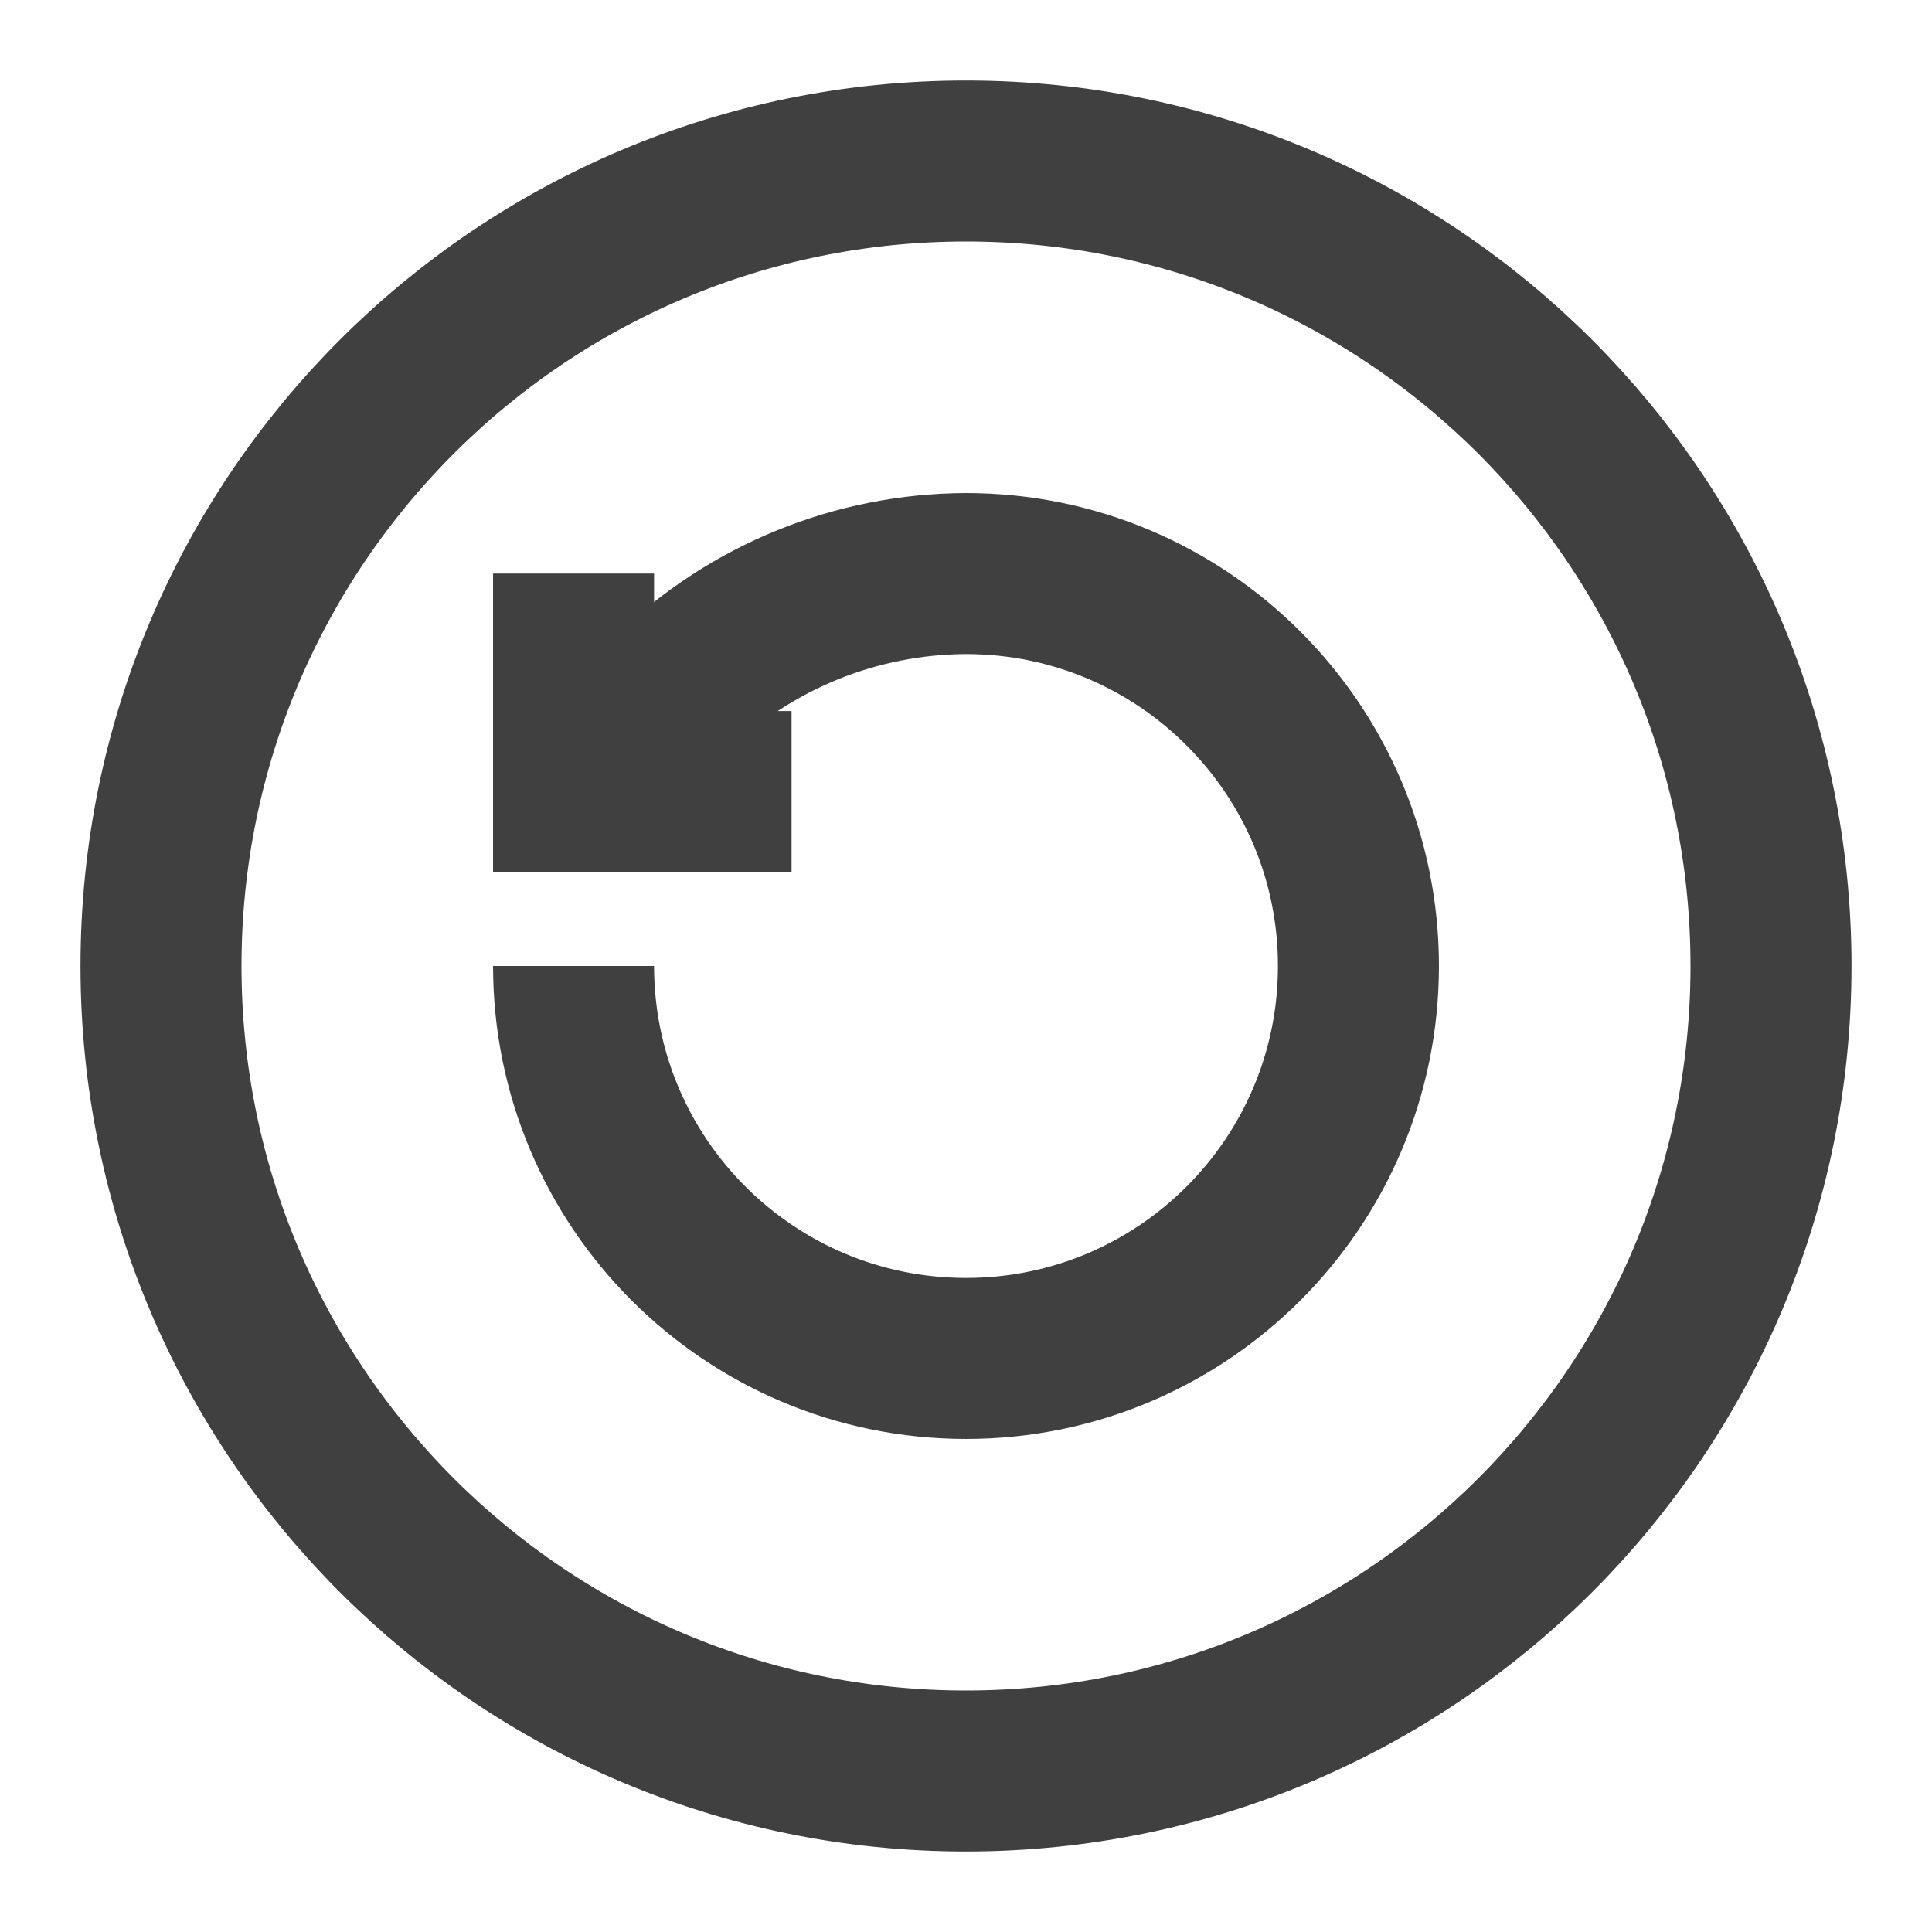
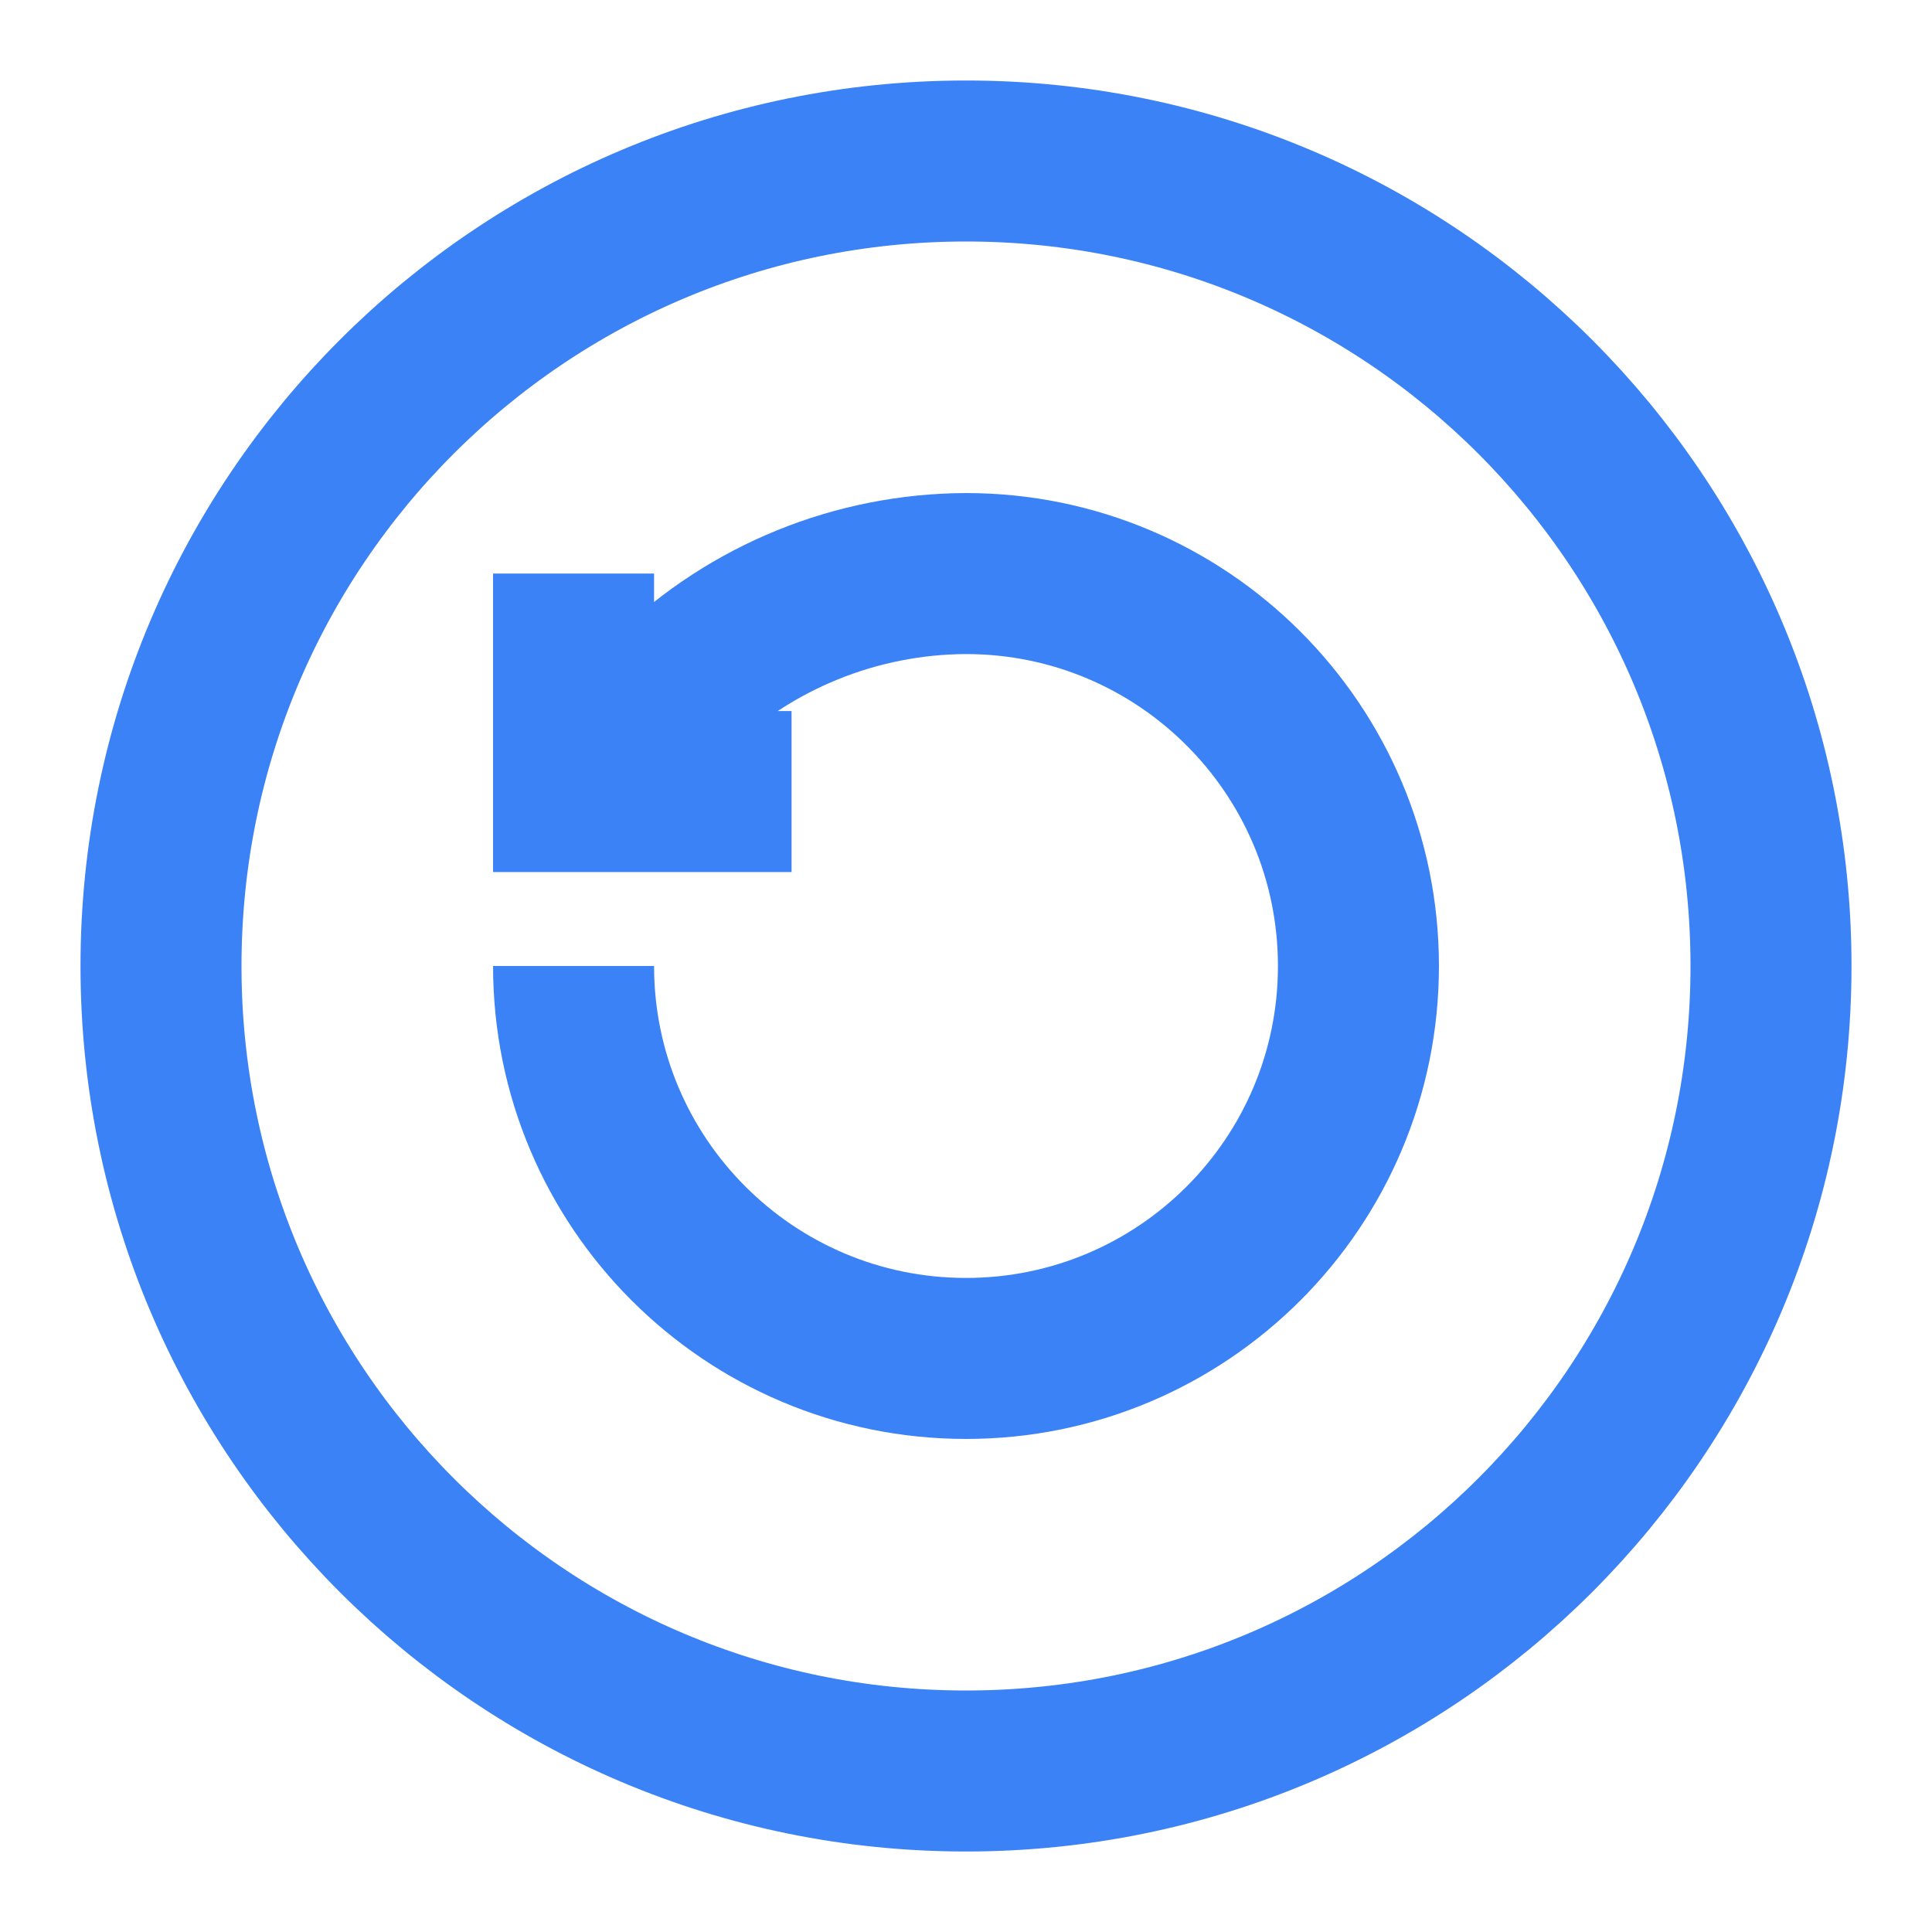
<svg xmlns="http://www.w3.org/2000/svg" width="24" height="24" fill="none" viewBox="0 0 24 24">
-   <path stroke="#404040" stroke-linecap="round" stroke-linejoin="round" stroke-width="2" d="M12 22c5.523 0 10-4.477 10-10S17.523 2 12 2 2 6.477 2 12s4.477 10 10 10" />
-   <path d="M7.125 12A4.875 4.875 0 1 0 12 7.125a5.28 5.28 0 0 0-3.651 1.484L7.125 9.833" class="stroke-shape" style="fill:none;stroke-width:2;stroke:#404040;stroke-opacity:1" />
-   <path d="M7.125 7.125v2.708h2.708" class="stroke-shape" style="fill:none;stroke-width:2;stroke:#404040;stroke-opacity:1" />
+   <path stroke="#3b82f6" stroke-linecap="round" stroke-linejoin="round" stroke-width="2" d="M12 22c5.523 0 10-4.477 10-10S17.523 2 12 2 2 6.477 2 12s4.477 10 10 10" />
+   <path d="M7.125 12A4.875 4.875 0 1 0 12 7.125a5.28 5.28 0 0 0-3.651 1.484L7.125 9.833" class="stroke-shape" style="fill:none;stroke-width:2;stroke:#3b82f6;stroke-opacity:1" />
+   <path d="M7.125 7.125v2.708h2.708" class="stroke-shape" style="fill:none;stroke-width:2;stroke:#3b82f6;stroke-opacity:1" />
</svg>
